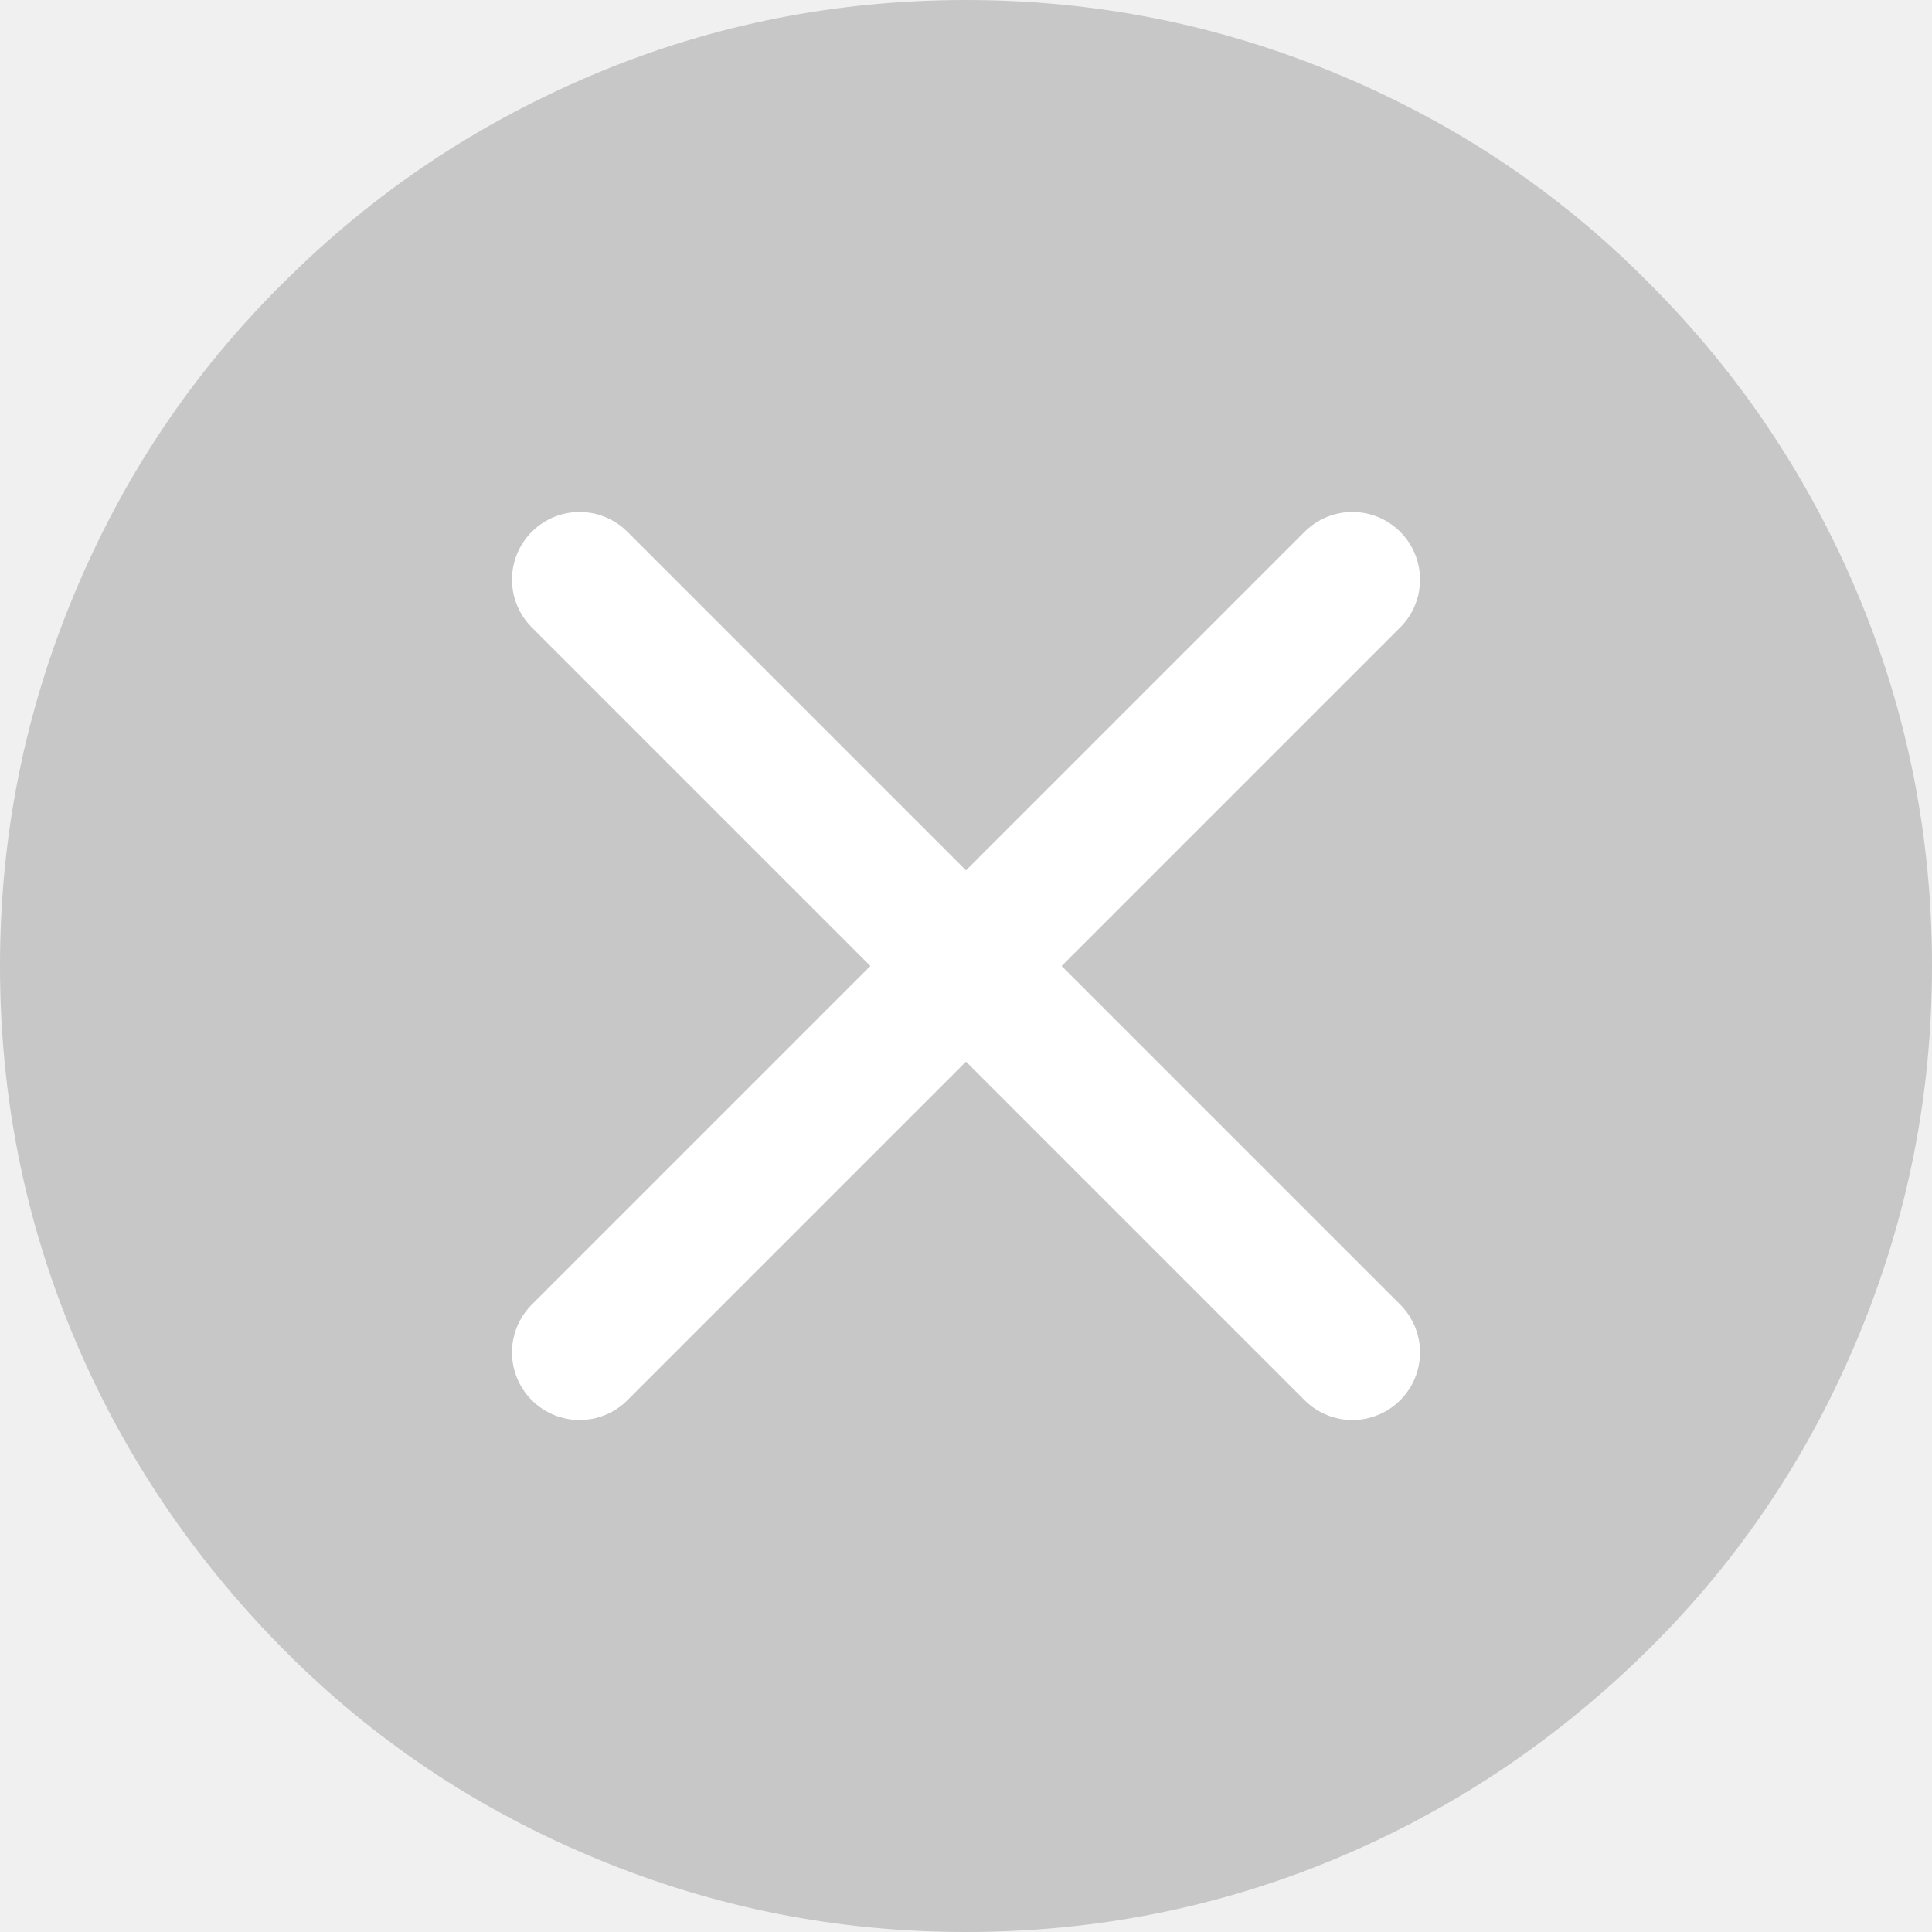
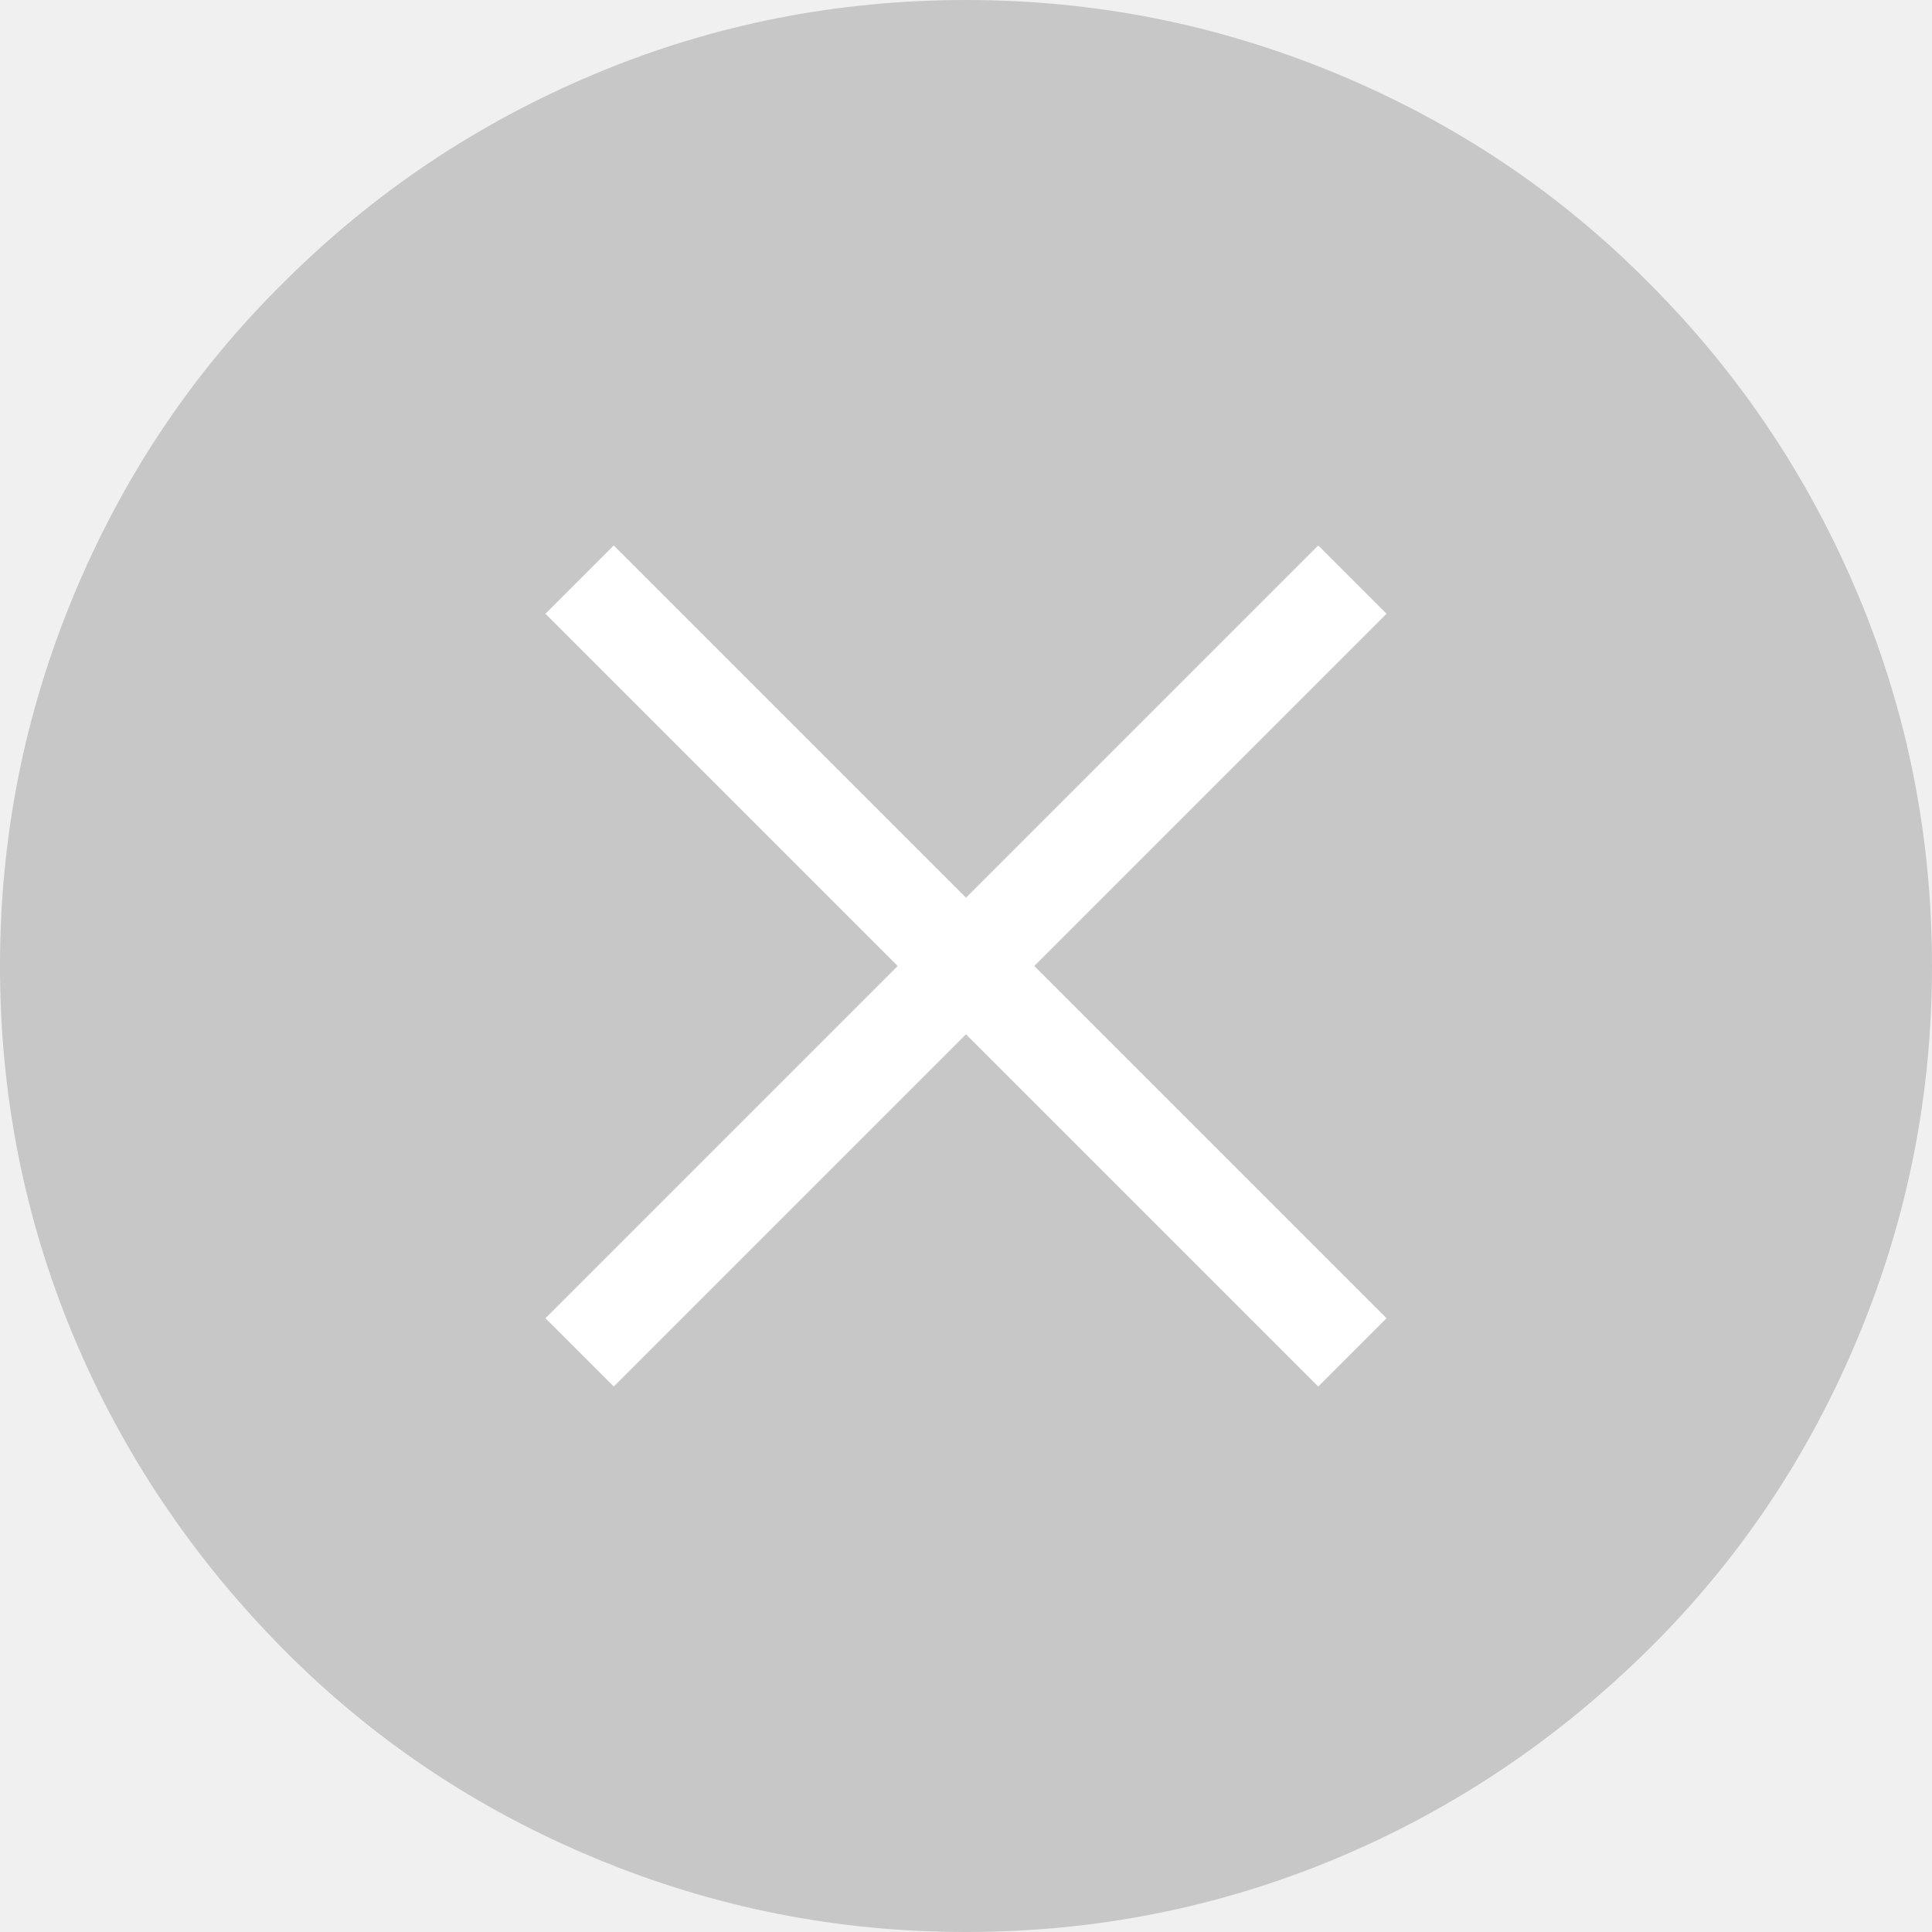
<svg xmlns="http://www.w3.org/2000/svg" version="1.1" id="Layer_1" x="0px" y="0px" viewBox="0 0 20 20" style="enable-background:new 0 0 20 20;" xml:space="preserve">
  <style type="text/css">
	.st0{fill:#C7C7C7;}
- 	.st1{fill:none;stroke:#FFFFFF;stroke-width:1.4;stroke-linecap:round;stroke-miterlimit:10;}
+ 	.st1{fill:none;stroke:#FFFFFF;strokeWidth:1.4;strokeLinecap:round;stroke-miterlimit:10;}
</style>
  <path class="st0" d="M10,0c1.33,0,2.6,0.25,3.83,0.76s2.31,1.23,3.24,2.17c0.94,0.94,1.66,2.02,2.17,3.24S20,8.67,20,10  c0,1.33-0.25,2.6-0.76,3.83s-1.23,2.31-2.17,3.24s-2.02,1.66-3.24,2.17S11.33,20,10,20c-1.33,0-2.6-0.25-3.83-0.76  s-2.31-1.23-3.24-2.17s-1.66-2.02-2.17-3.24S0,11.33,0,10c0-1.33,0.25-2.6,0.76-3.83s1.23-2.31,2.17-3.24  c0.94-0.94,2.02-1.66,3.24-2.17S8.67,0,10,0z" />
  <line class="st1" x1="6" y1="6" x2="14" y2="14" />
  <line class="st1" x1="14" y1="6" x2="6" y2="14" />
</svg>
